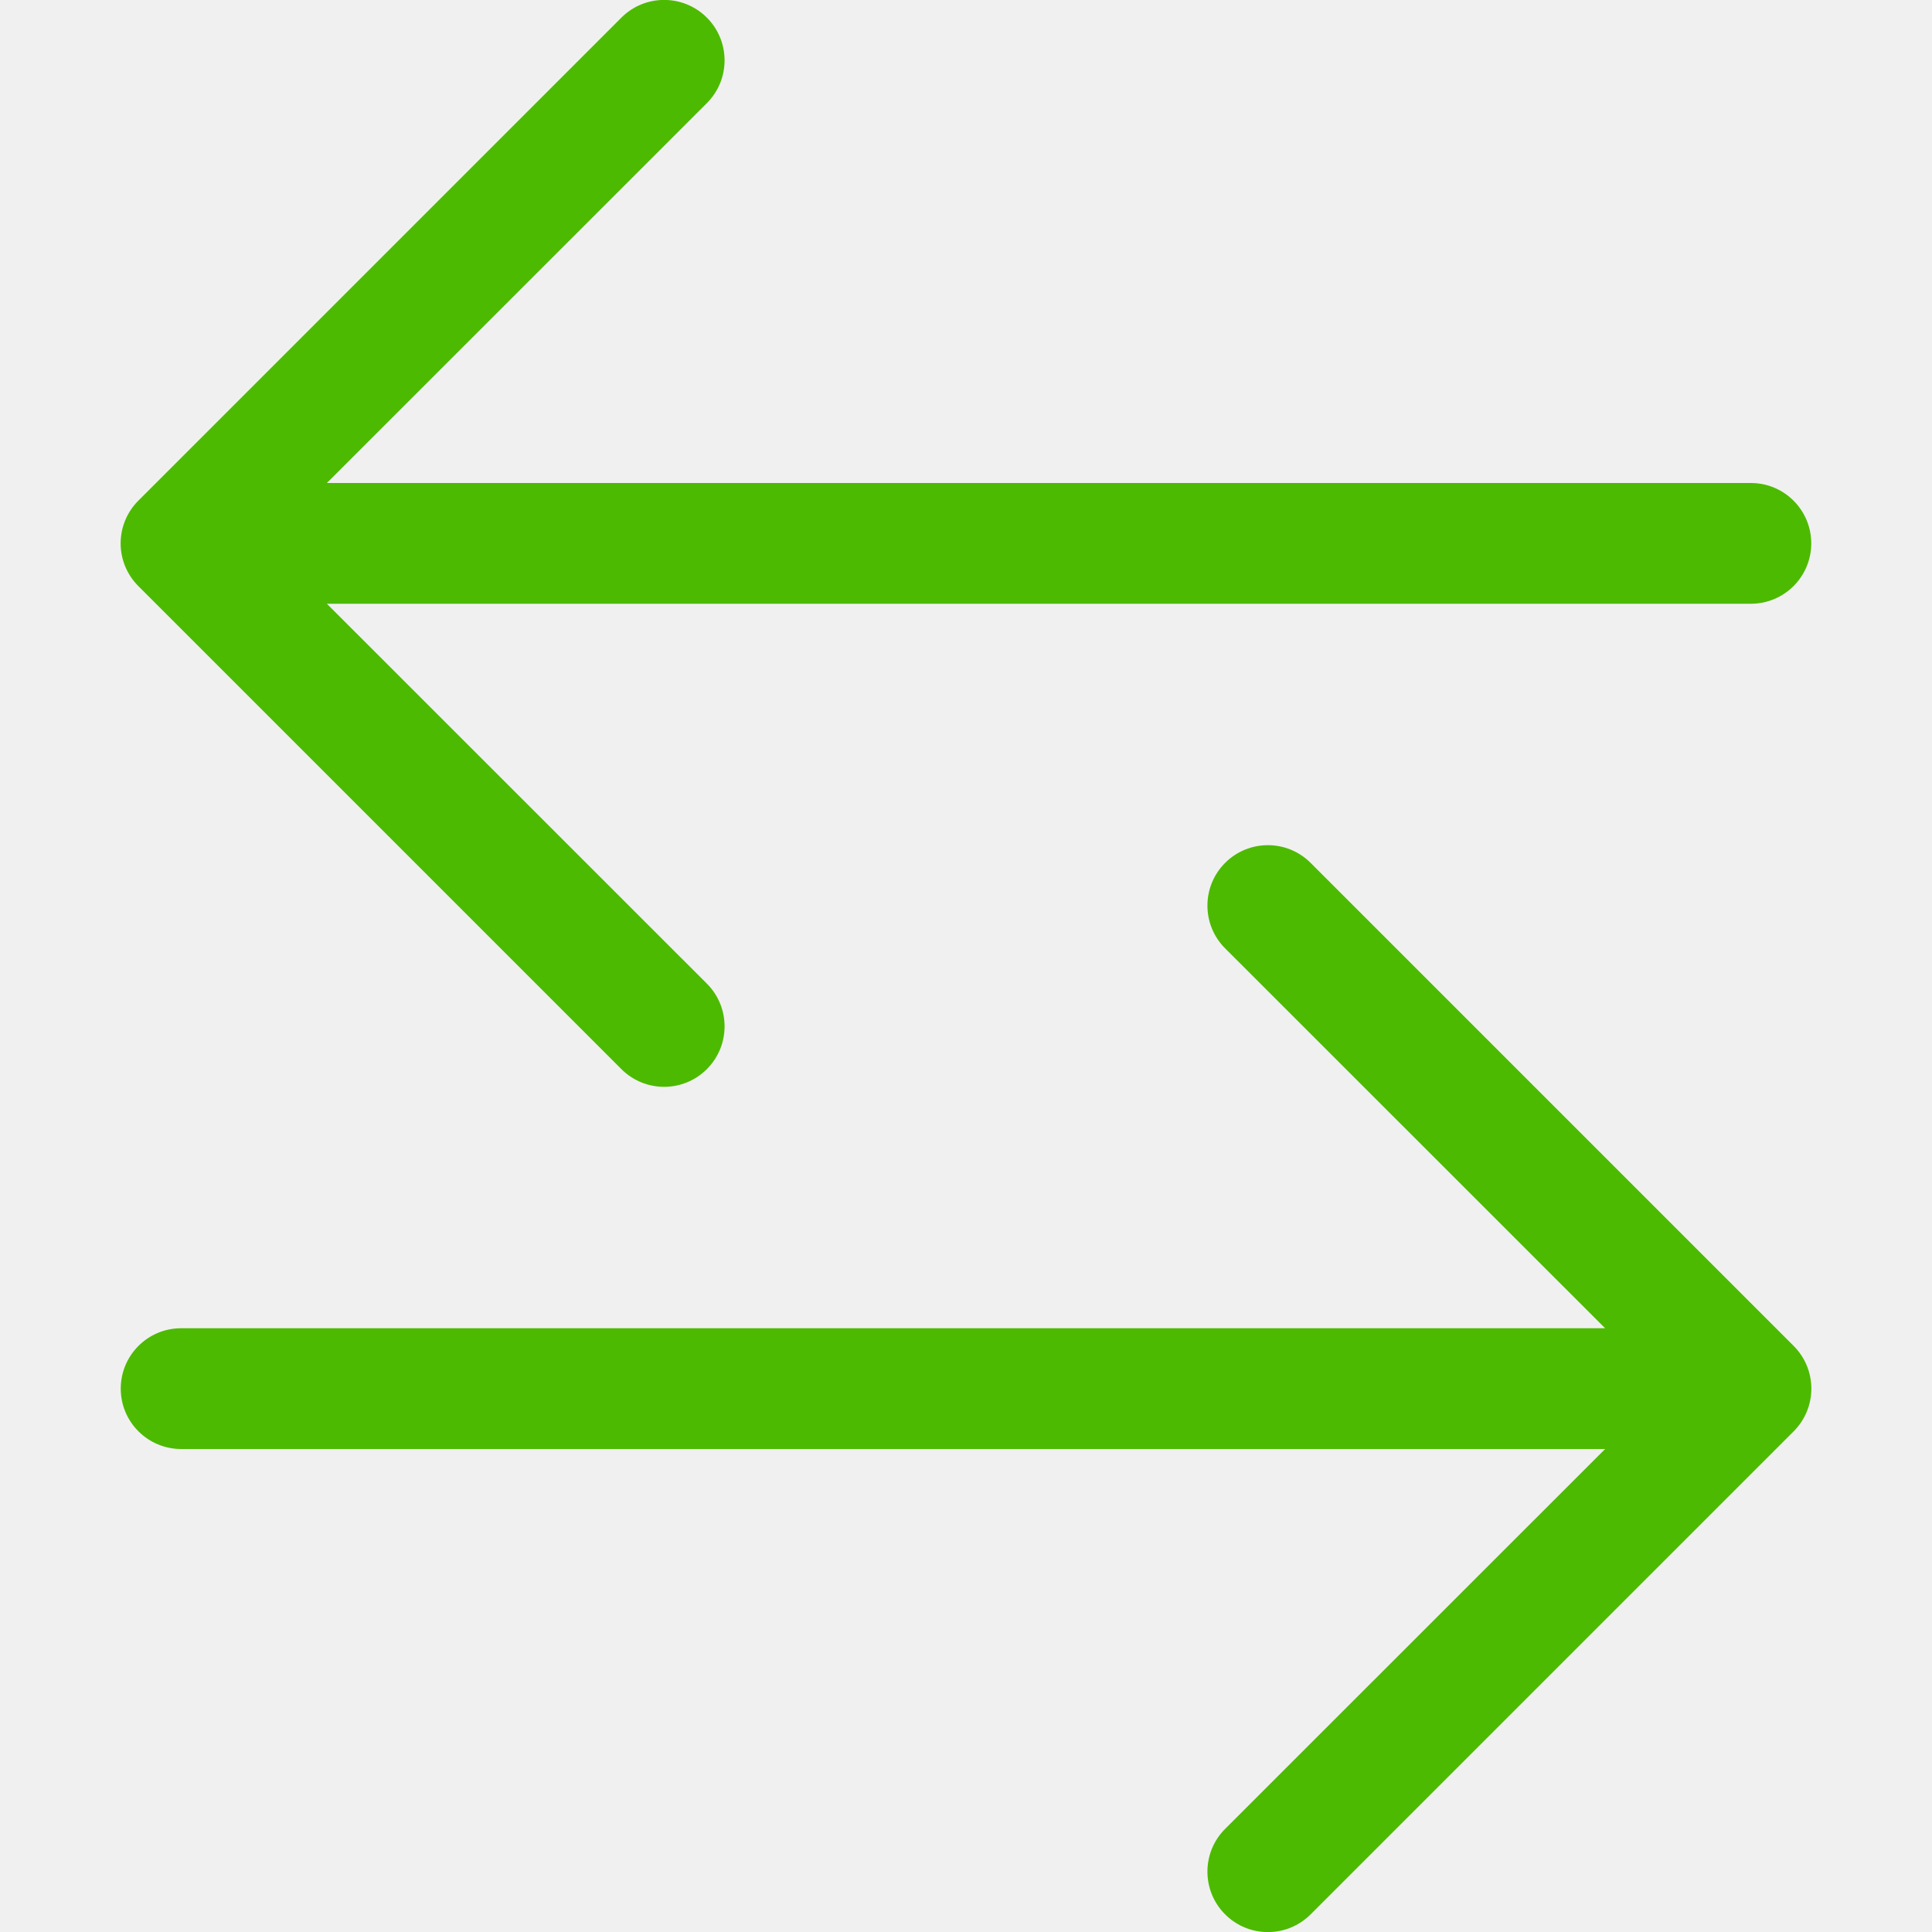
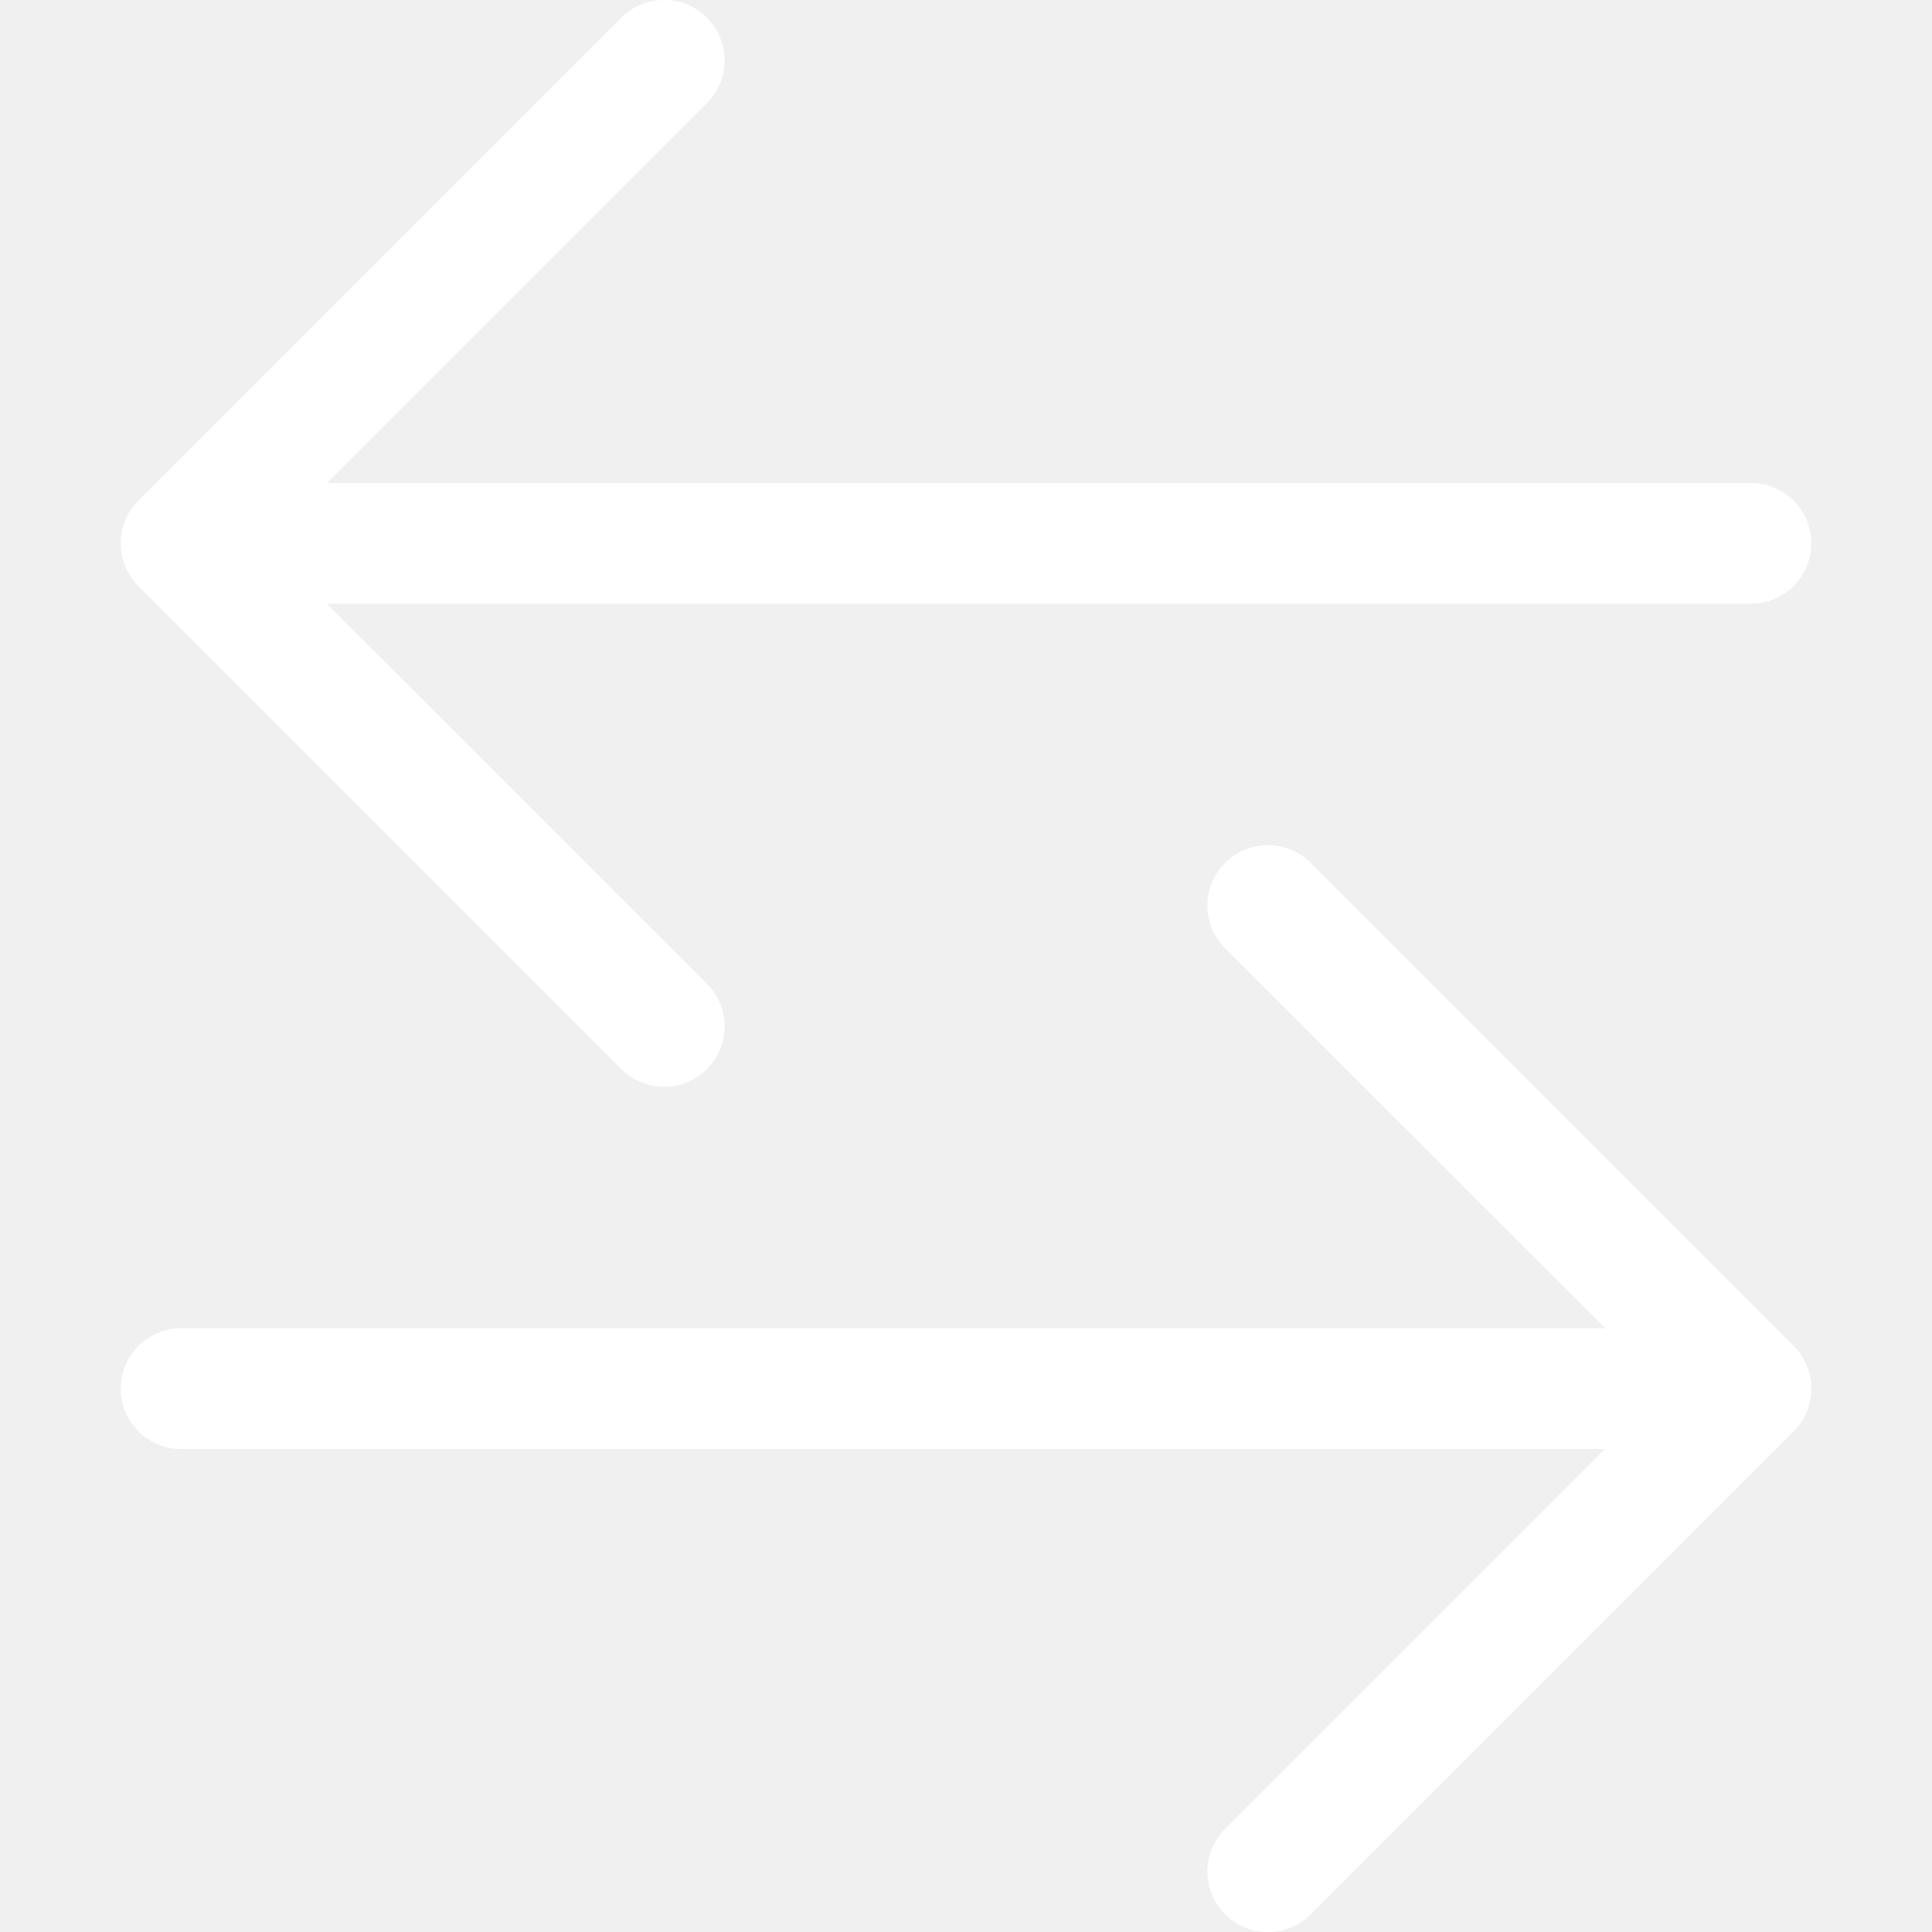
- <svg xmlns="http://www.w3.org/2000/svg" width="24" height="24" fill="#4cba00" viewBox="0 0 16 16">
+ <svg xmlns="http://www.w3.org/2000/svg" width="24" height="24" fill="#ffffff" viewBox="0 0 16 16">
  <path fillRule="evenodd" d="M1 11.5a.5.5 0 0 0 .5.5h11.793l-3.147 3.146a.5.5 0 0 0 .708.708l4-4a.5.5 0 0 0 0-.708l-4-4a.5.5 0 0 0-.708.708L13.293 11H1.5a.5.5 0 0 0-.5.5m14-7a.5.5 0 0 1-.5.5H2.707l3.147 3.146a.5.5 0 1 1-.708.708l-4-4a.5.5 0 0 1 0-.708l4-4a.5.5 0 1 1 .708.708L2.707 4H14.5a.5.5 0 0 1 .5.5" />
</svg>
